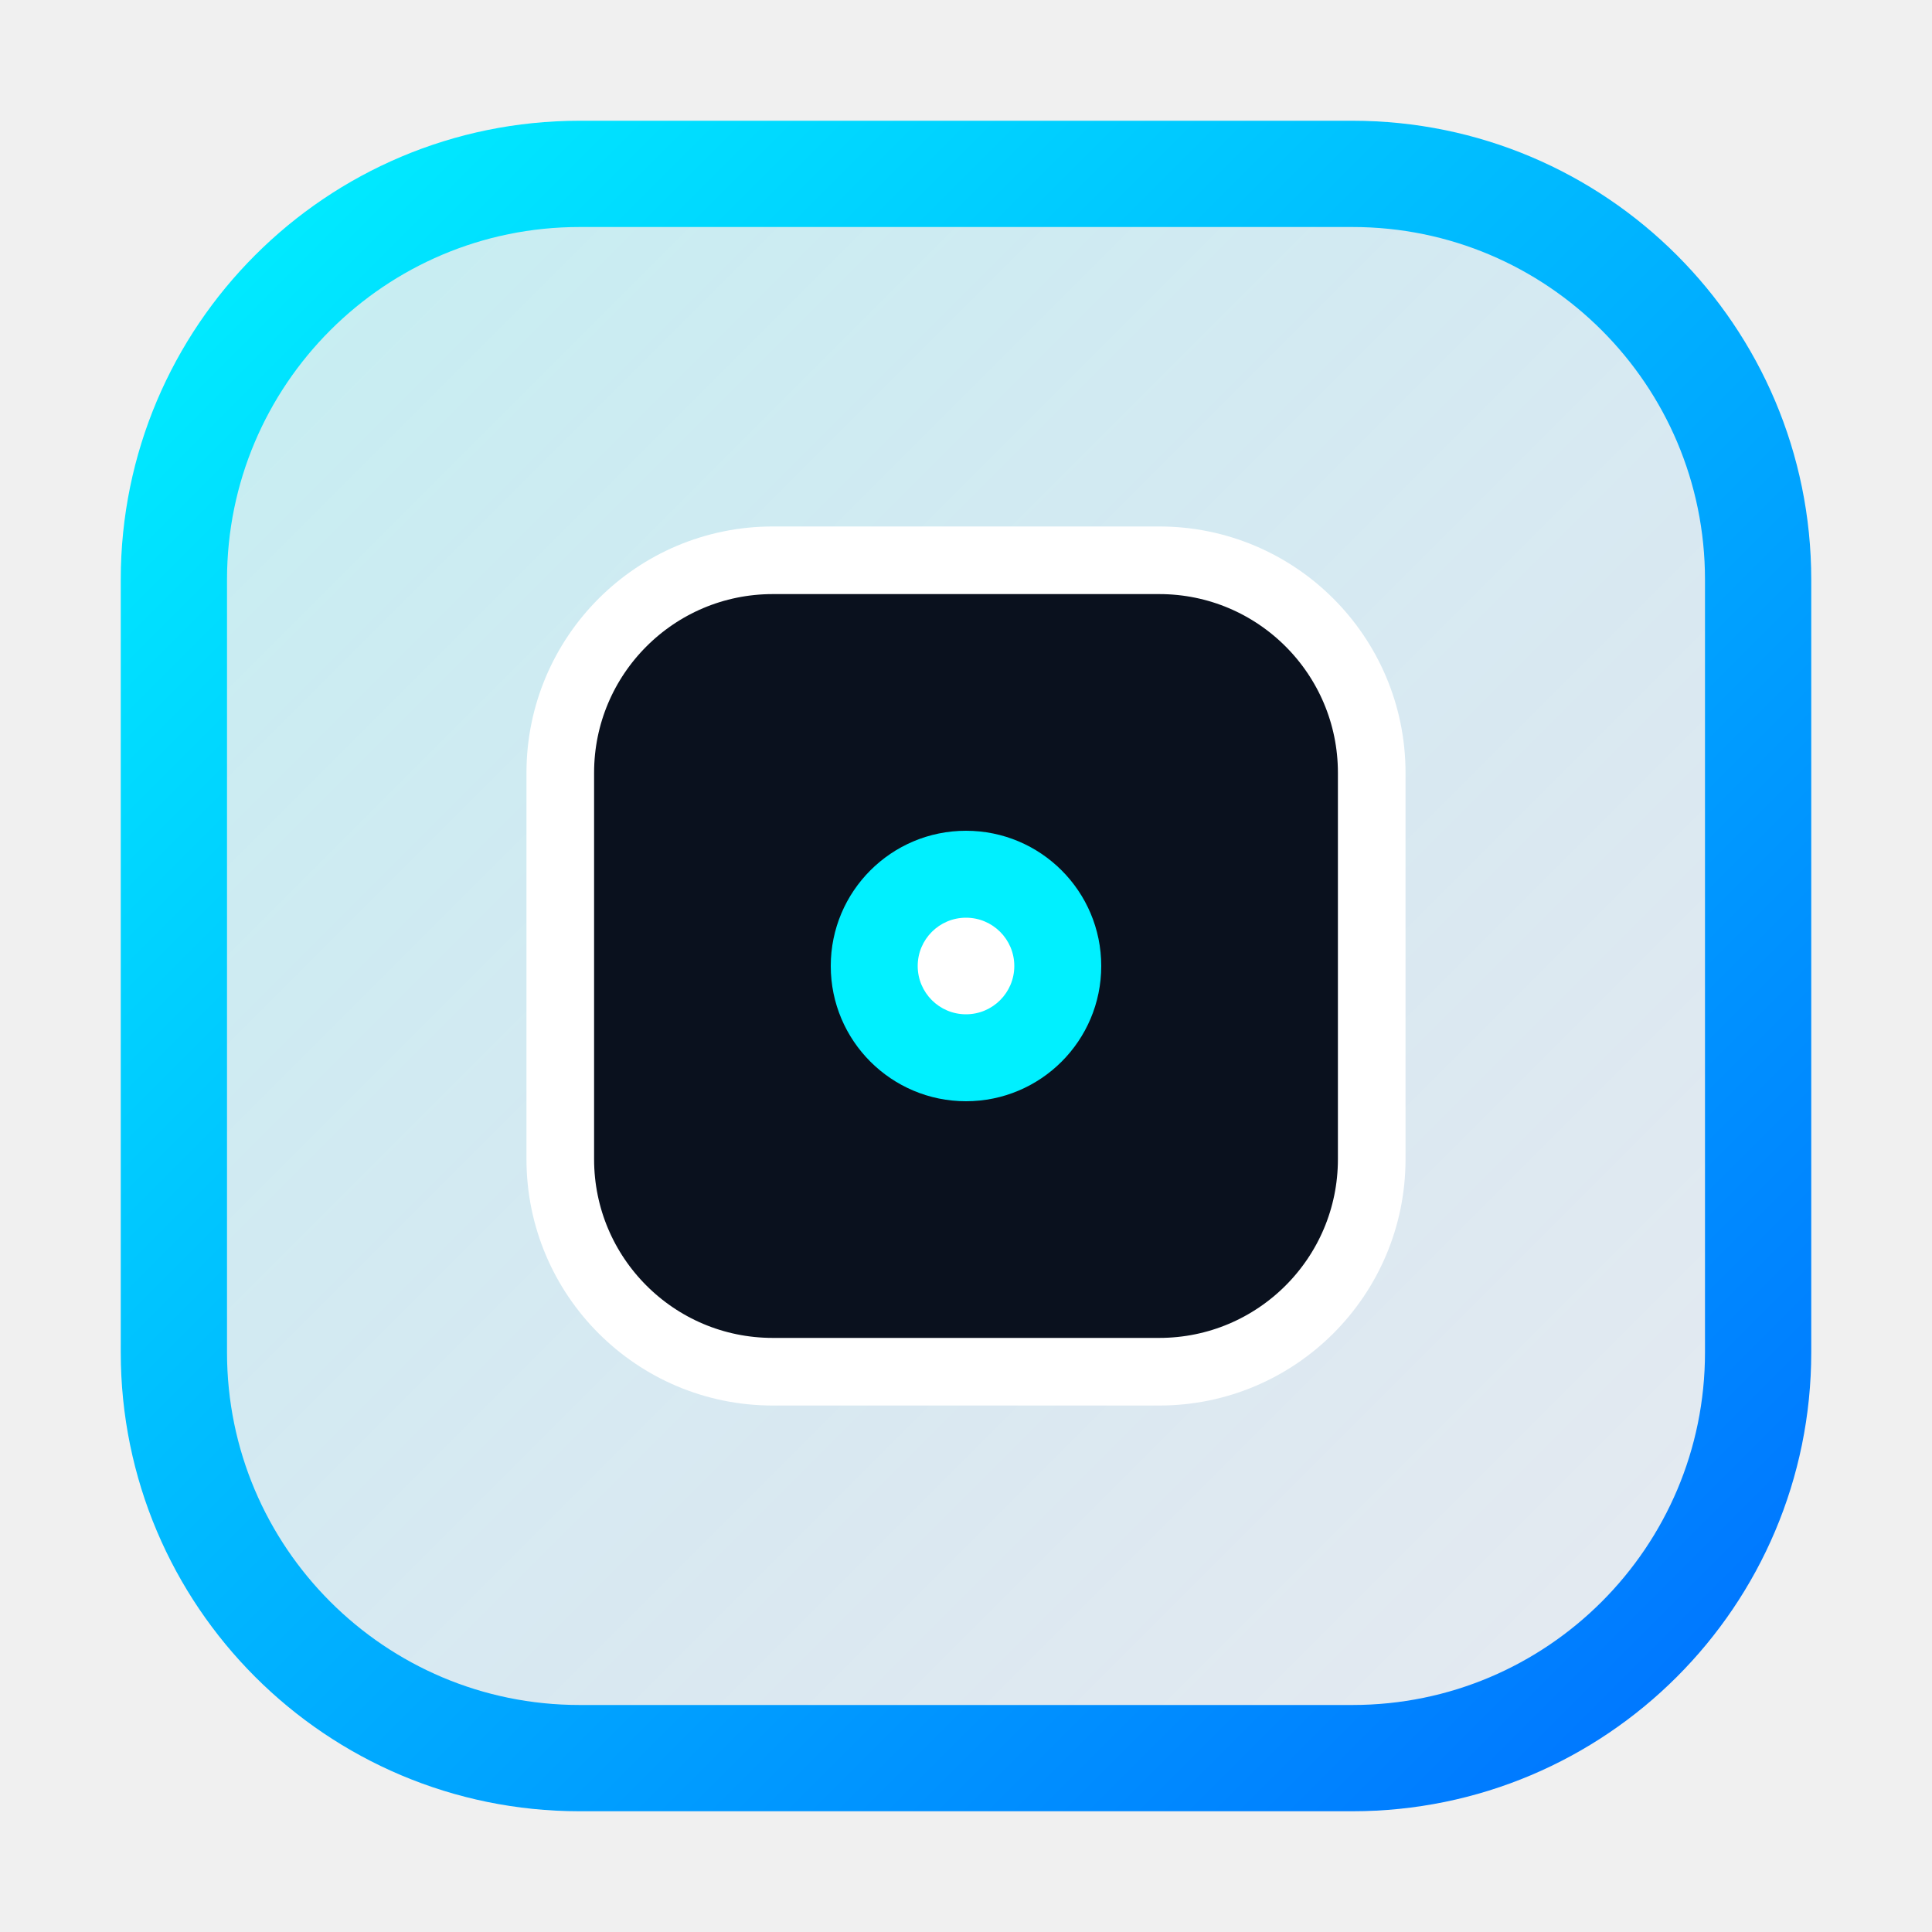
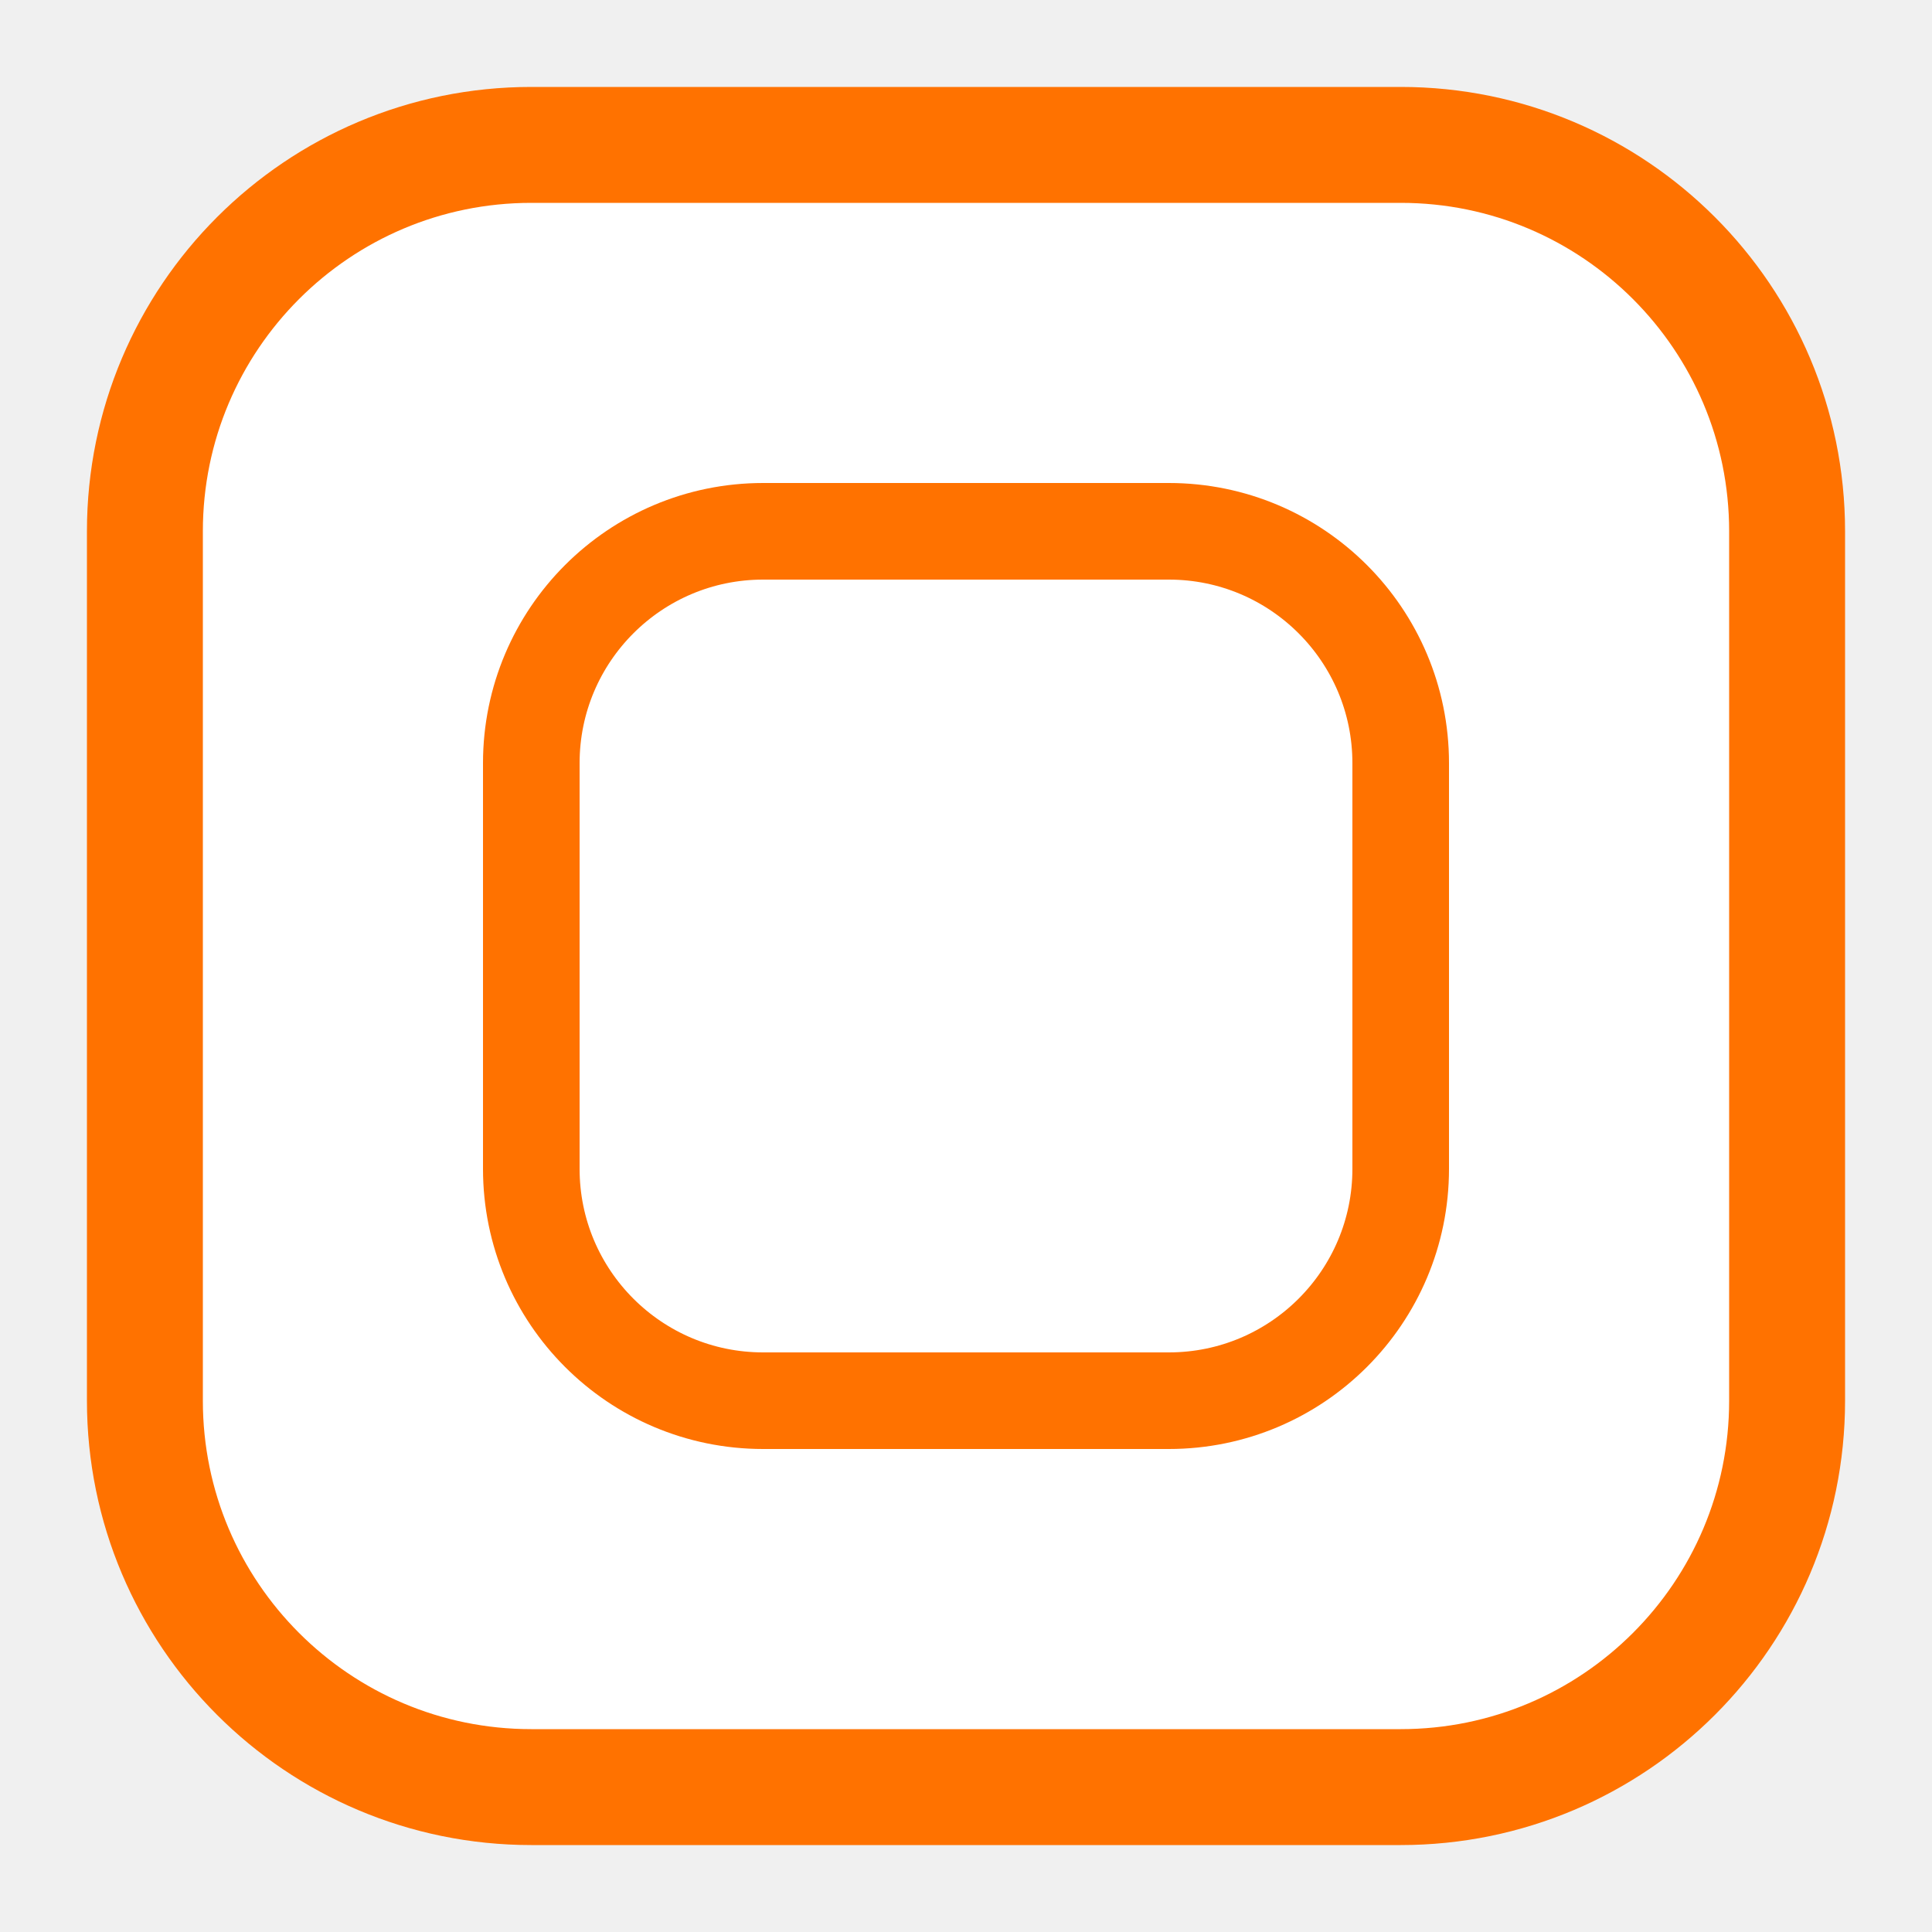
<svg xmlns="http://www.w3.org/2000/svg" width="200" height="200" viewBox="0 0 200 200" fill="none">
-   <defs>
-     <linearGradient id="cyanGrad" x1="0%" y1="0%" x2="100%" y2="100%">
-       <stop offset="0%" stop-color="#00F0FF" />
-       <stop offset="100%" stop-color="#0072FF" />
-     </linearGradient>
-     <linearGradient id="glowGrad" x1="0%" y1="0%" x2="100%" y2="100%">
-       <stop offset="0%" stop-color="#00F0FF" stop-opacity="0.18" />
-       <stop offset="100%" stop-color="#0072FF" stop-opacity="0.04" />
-     </linearGradient>
-   </defs>
-   <rect x="18" y="18" width="164" height="164" rx="42" fill="url(#glowGrad)" stroke="url(#cyanGrad)" stroke-width="11" />
-   <rect x="58" y="58" width="84" height="84" rx="22" stroke="#FFFFFF" stroke-width="7" fill="#0A111E" />
-   <circle cx="100" cy="100" r="14" fill="#00F0FF" />
-   <circle cx="100" cy="100" r="5" fill="#FFFFFF" />
+   <rect x="15" y="15" width="170" height="170" rx="40" fill="#FFFFFF" stroke="#FF7200" stroke-width="12" />
+   <rect x="55" y="55" width="90" height="90" rx="24" fill="#FFFFFF" stroke="#FF7200" stroke-width="10" />
</svg>
